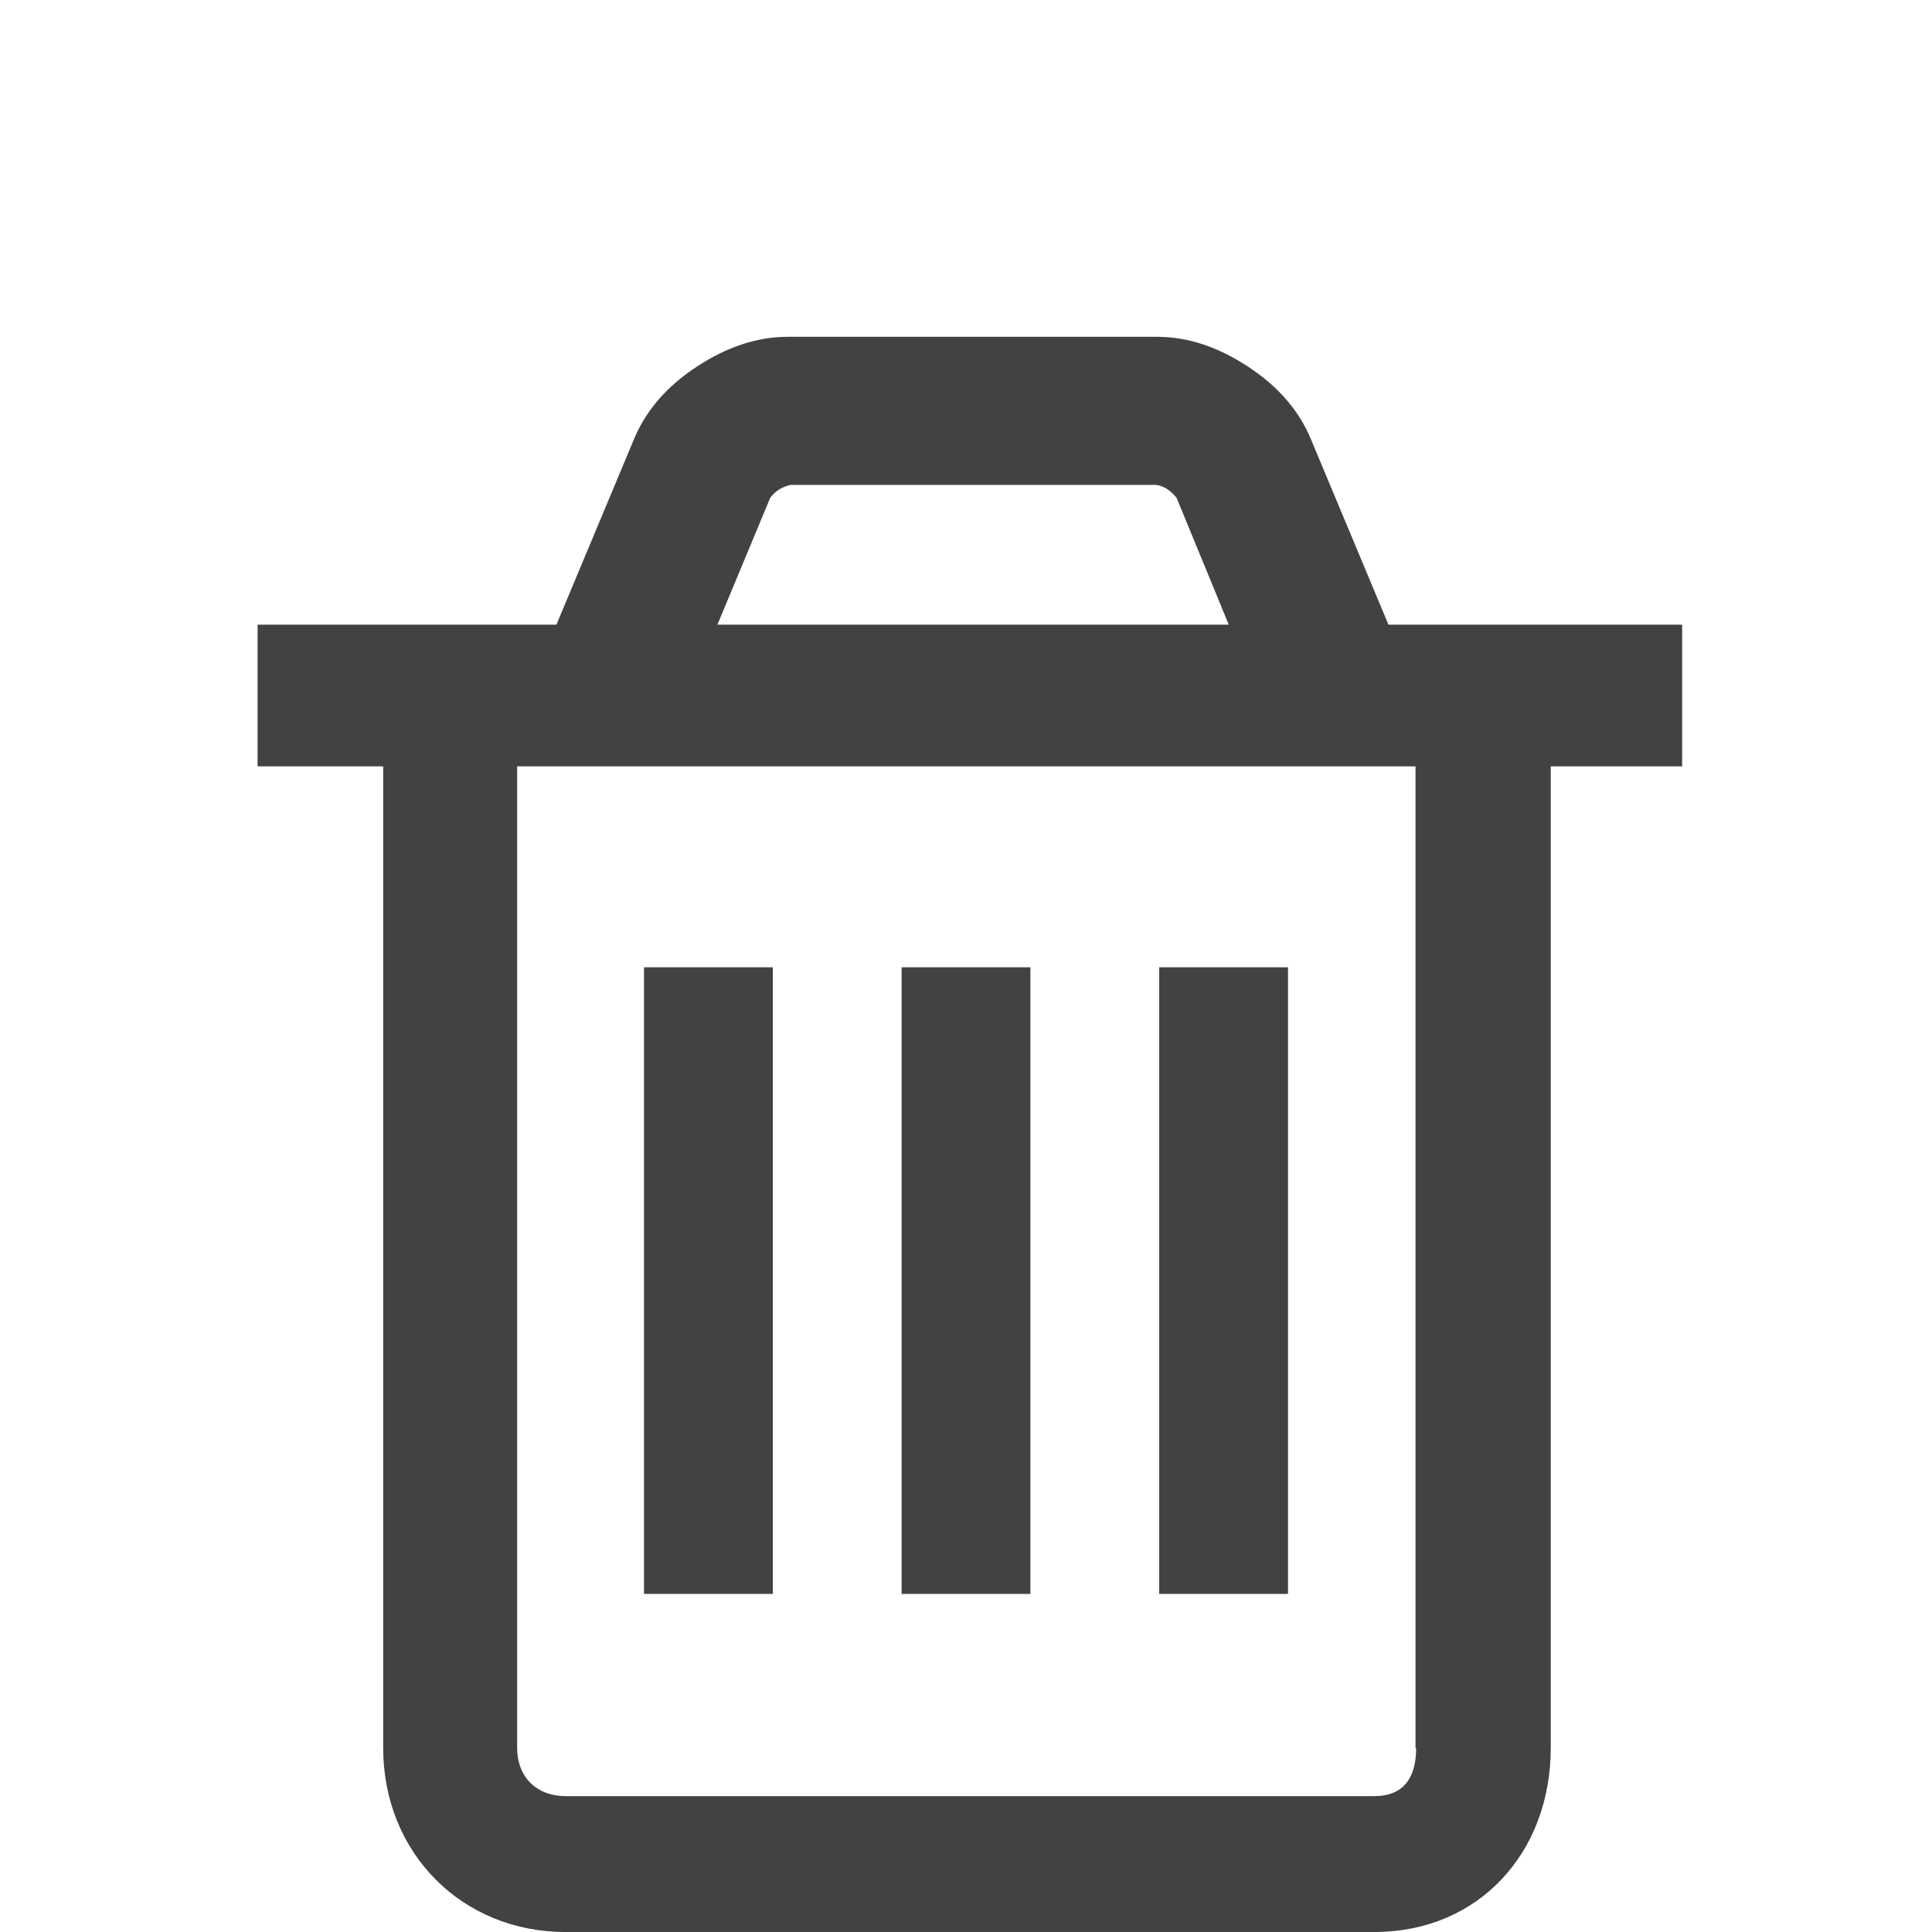
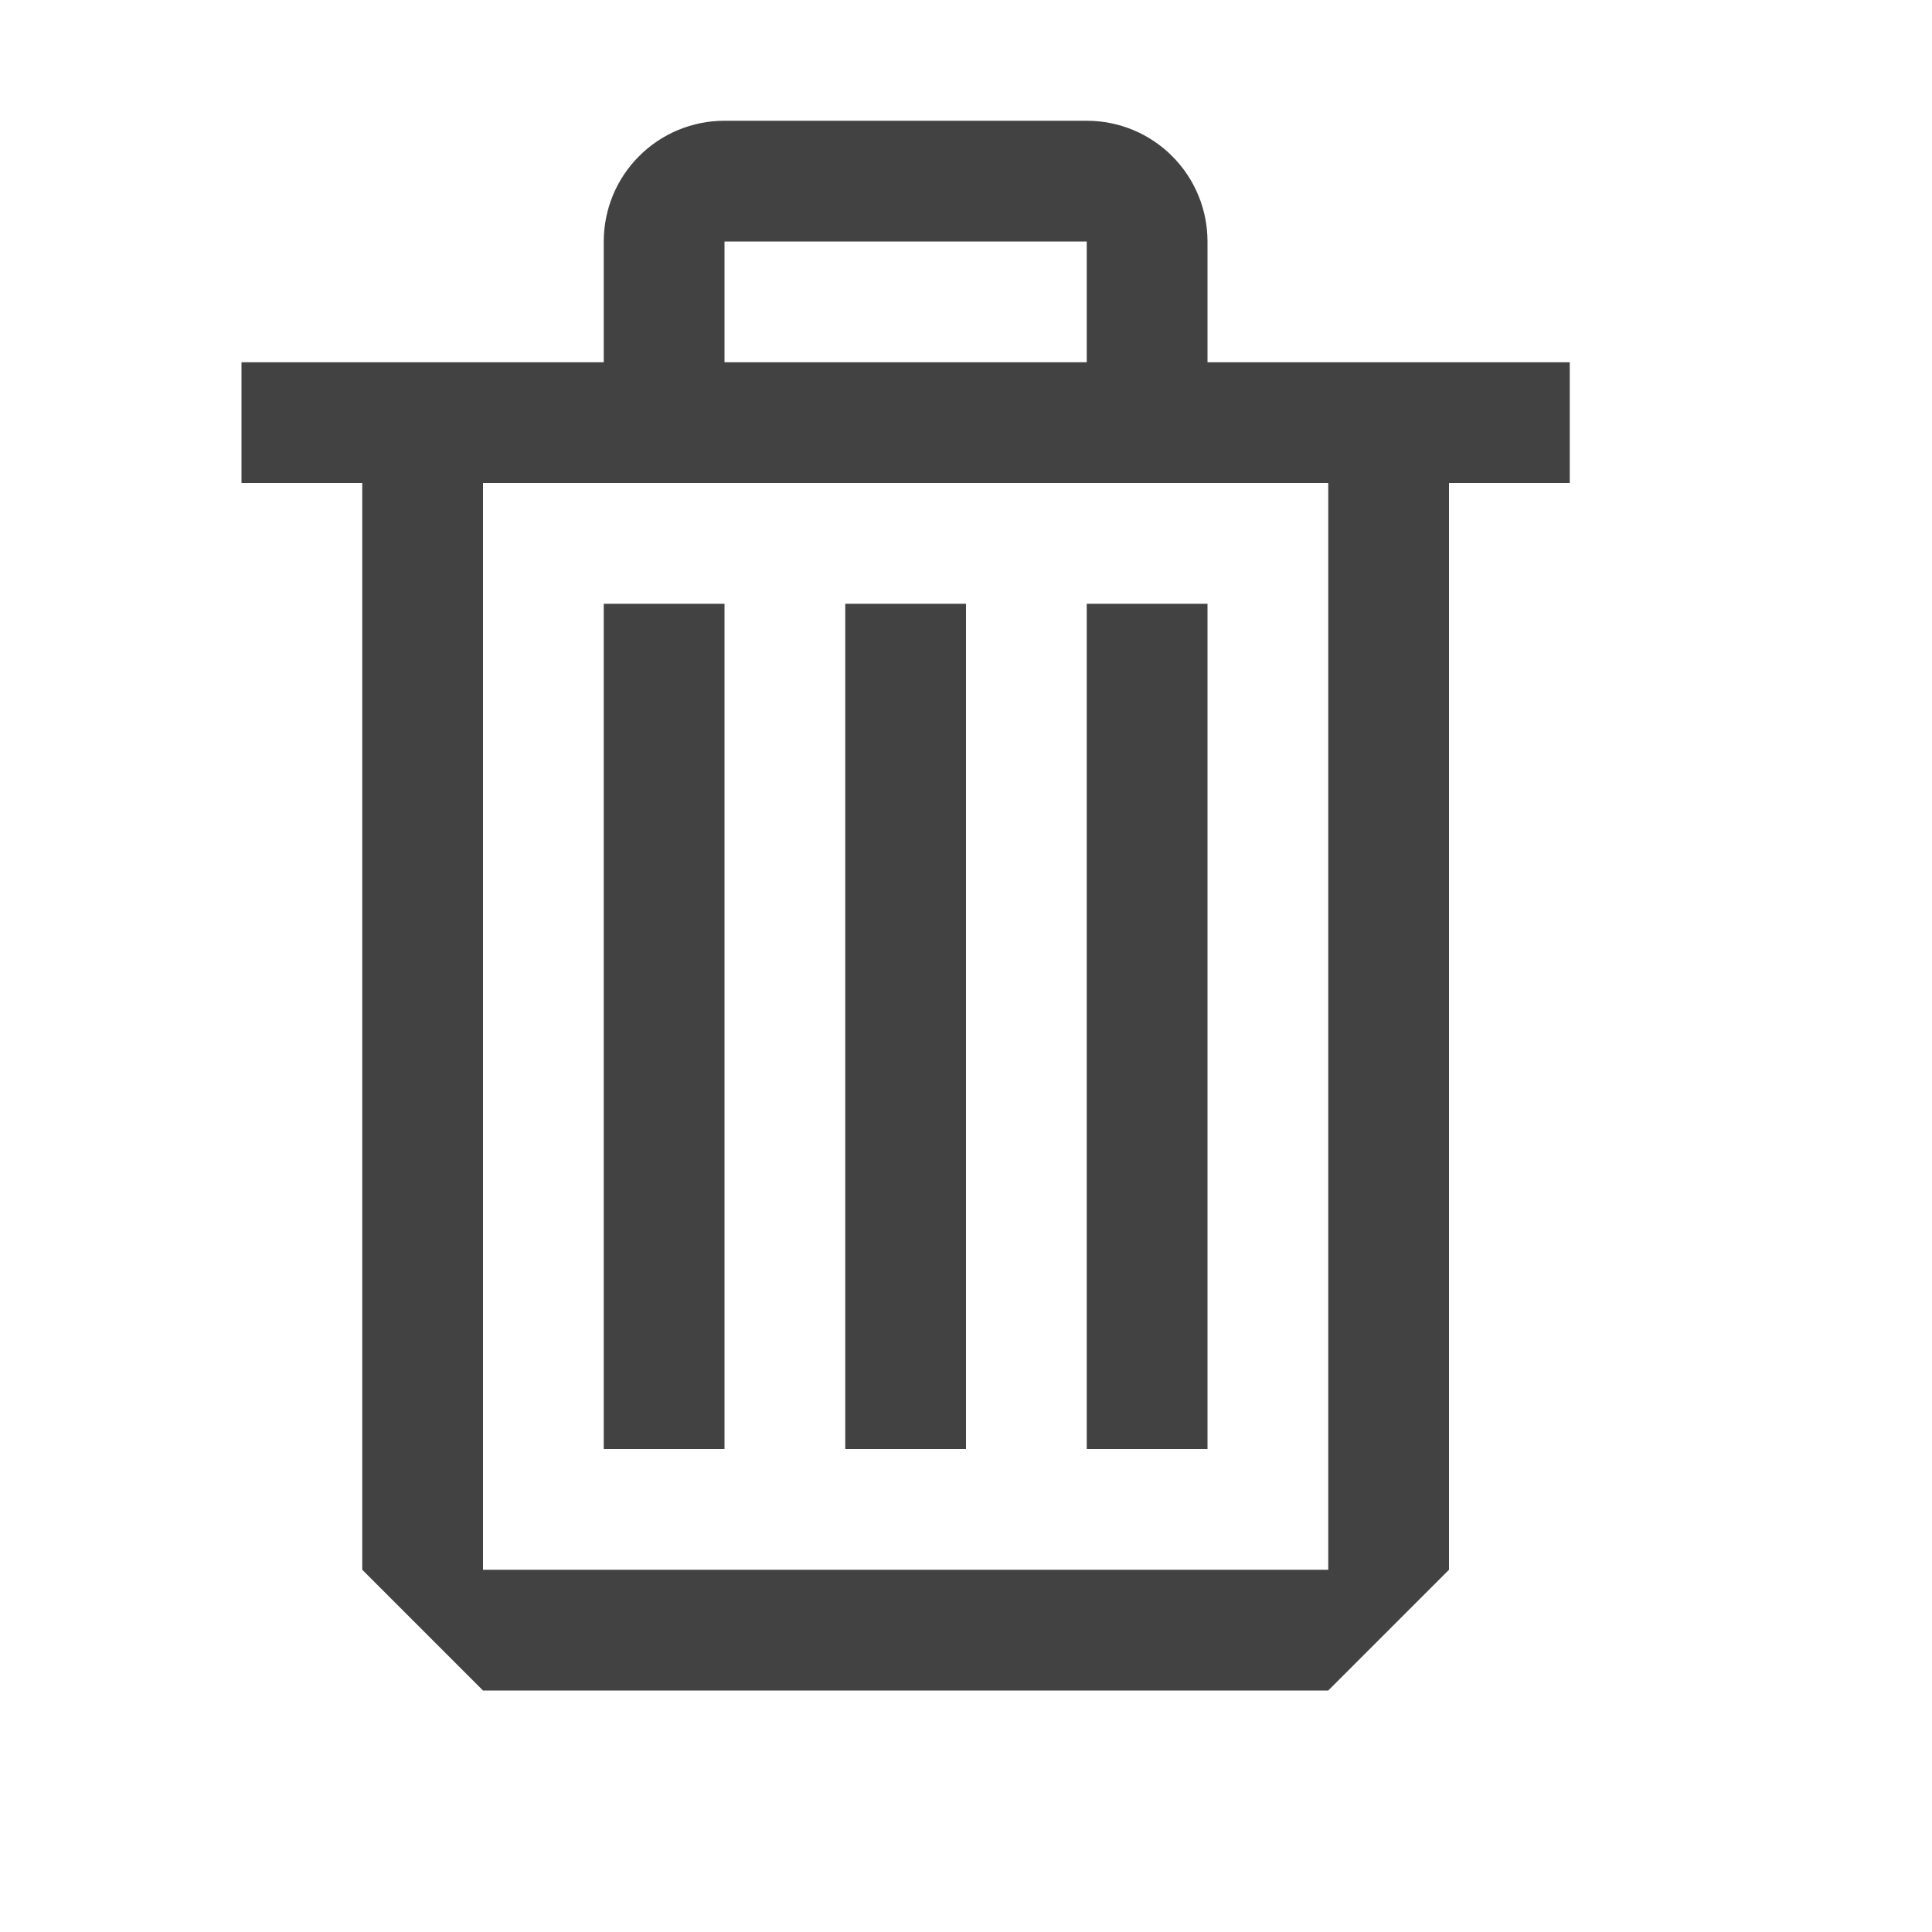
- <svg xmlns="http://www.w3.org/2000/svg" t="1570785311672" class="icon" viewBox="0 0 1024 1024" version="1.1" p-id="1105" width="16" height="16">
-   <defs>
-     <style type="text/css" />
-   </defs>
-   <path d="M477.867 512.683h68.267v332.117h-68.267zM341.333 512.683h68.267v332.117h-68.267zM614.4 512.683h68.267v332.117H614.4z" fill="#424242" p-id="1106" />
-   <path d="M203.093 343.04v583.339c0 55.637 41.643 97.621 96.597 97.621H728.405c55.296 0 93.525-41.984 93.525-97.621V343.04h-618.837zM728.405 951.979H299.691c-15.36 0-25.6-10.24-25.6-25.6V404.821H750.251v521.557h0.341c0 15.701-6.485 25.6-22.187 25.6z" fill="#424242" p-id="1107" />
-   <path d="M735.915 331.093l-40.96-97.963c-6.144-15.019-17.067-27.989-33.109-38.571s-32.085-16.043-48.469-16.043h-195.925c-16.384 0-32.427 5.461-48.469 16.043-16.043 10.581-26.965 23.552-33.109 38.571l-40.96 97.963H136.533v75.093H891.563V331.093H735.915z m-327.68-67.243c2.731-3.755 6.485-5.803 10.581-6.827H613.035c4.096 0.683 7.509 3.072 10.581 6.827L651.264 331.093h-271.019l27.989-67.243z" fill="#424242" p-id="1108" />
+ <svg xmlns="http://www.w3.org/2000/svg" width="16" height="16" viewBox="0 0 16 16" fill="none">
+   <path fill-rule="evenodd" clip-rule="evenodd" d="M10 3H12H13V4H12V13L11 14H4L3 13V4H2V3H5V2C5 1.735 5.105 1.48 5.293 1.293C5.48 1.105 5.735 1 6 1H9C9.265 1 9.52 1.105 9.707 1.293C9.895 1.48 10 1.735 10 2V3ZM9 2H6V3H9V2ZM4 13H11V4H4V13ZM6 5H5V12H6V5ZM7 5H8V12H7V5ZM9 5H10V12H9V5Z" fill="#424242" />
</svg>
